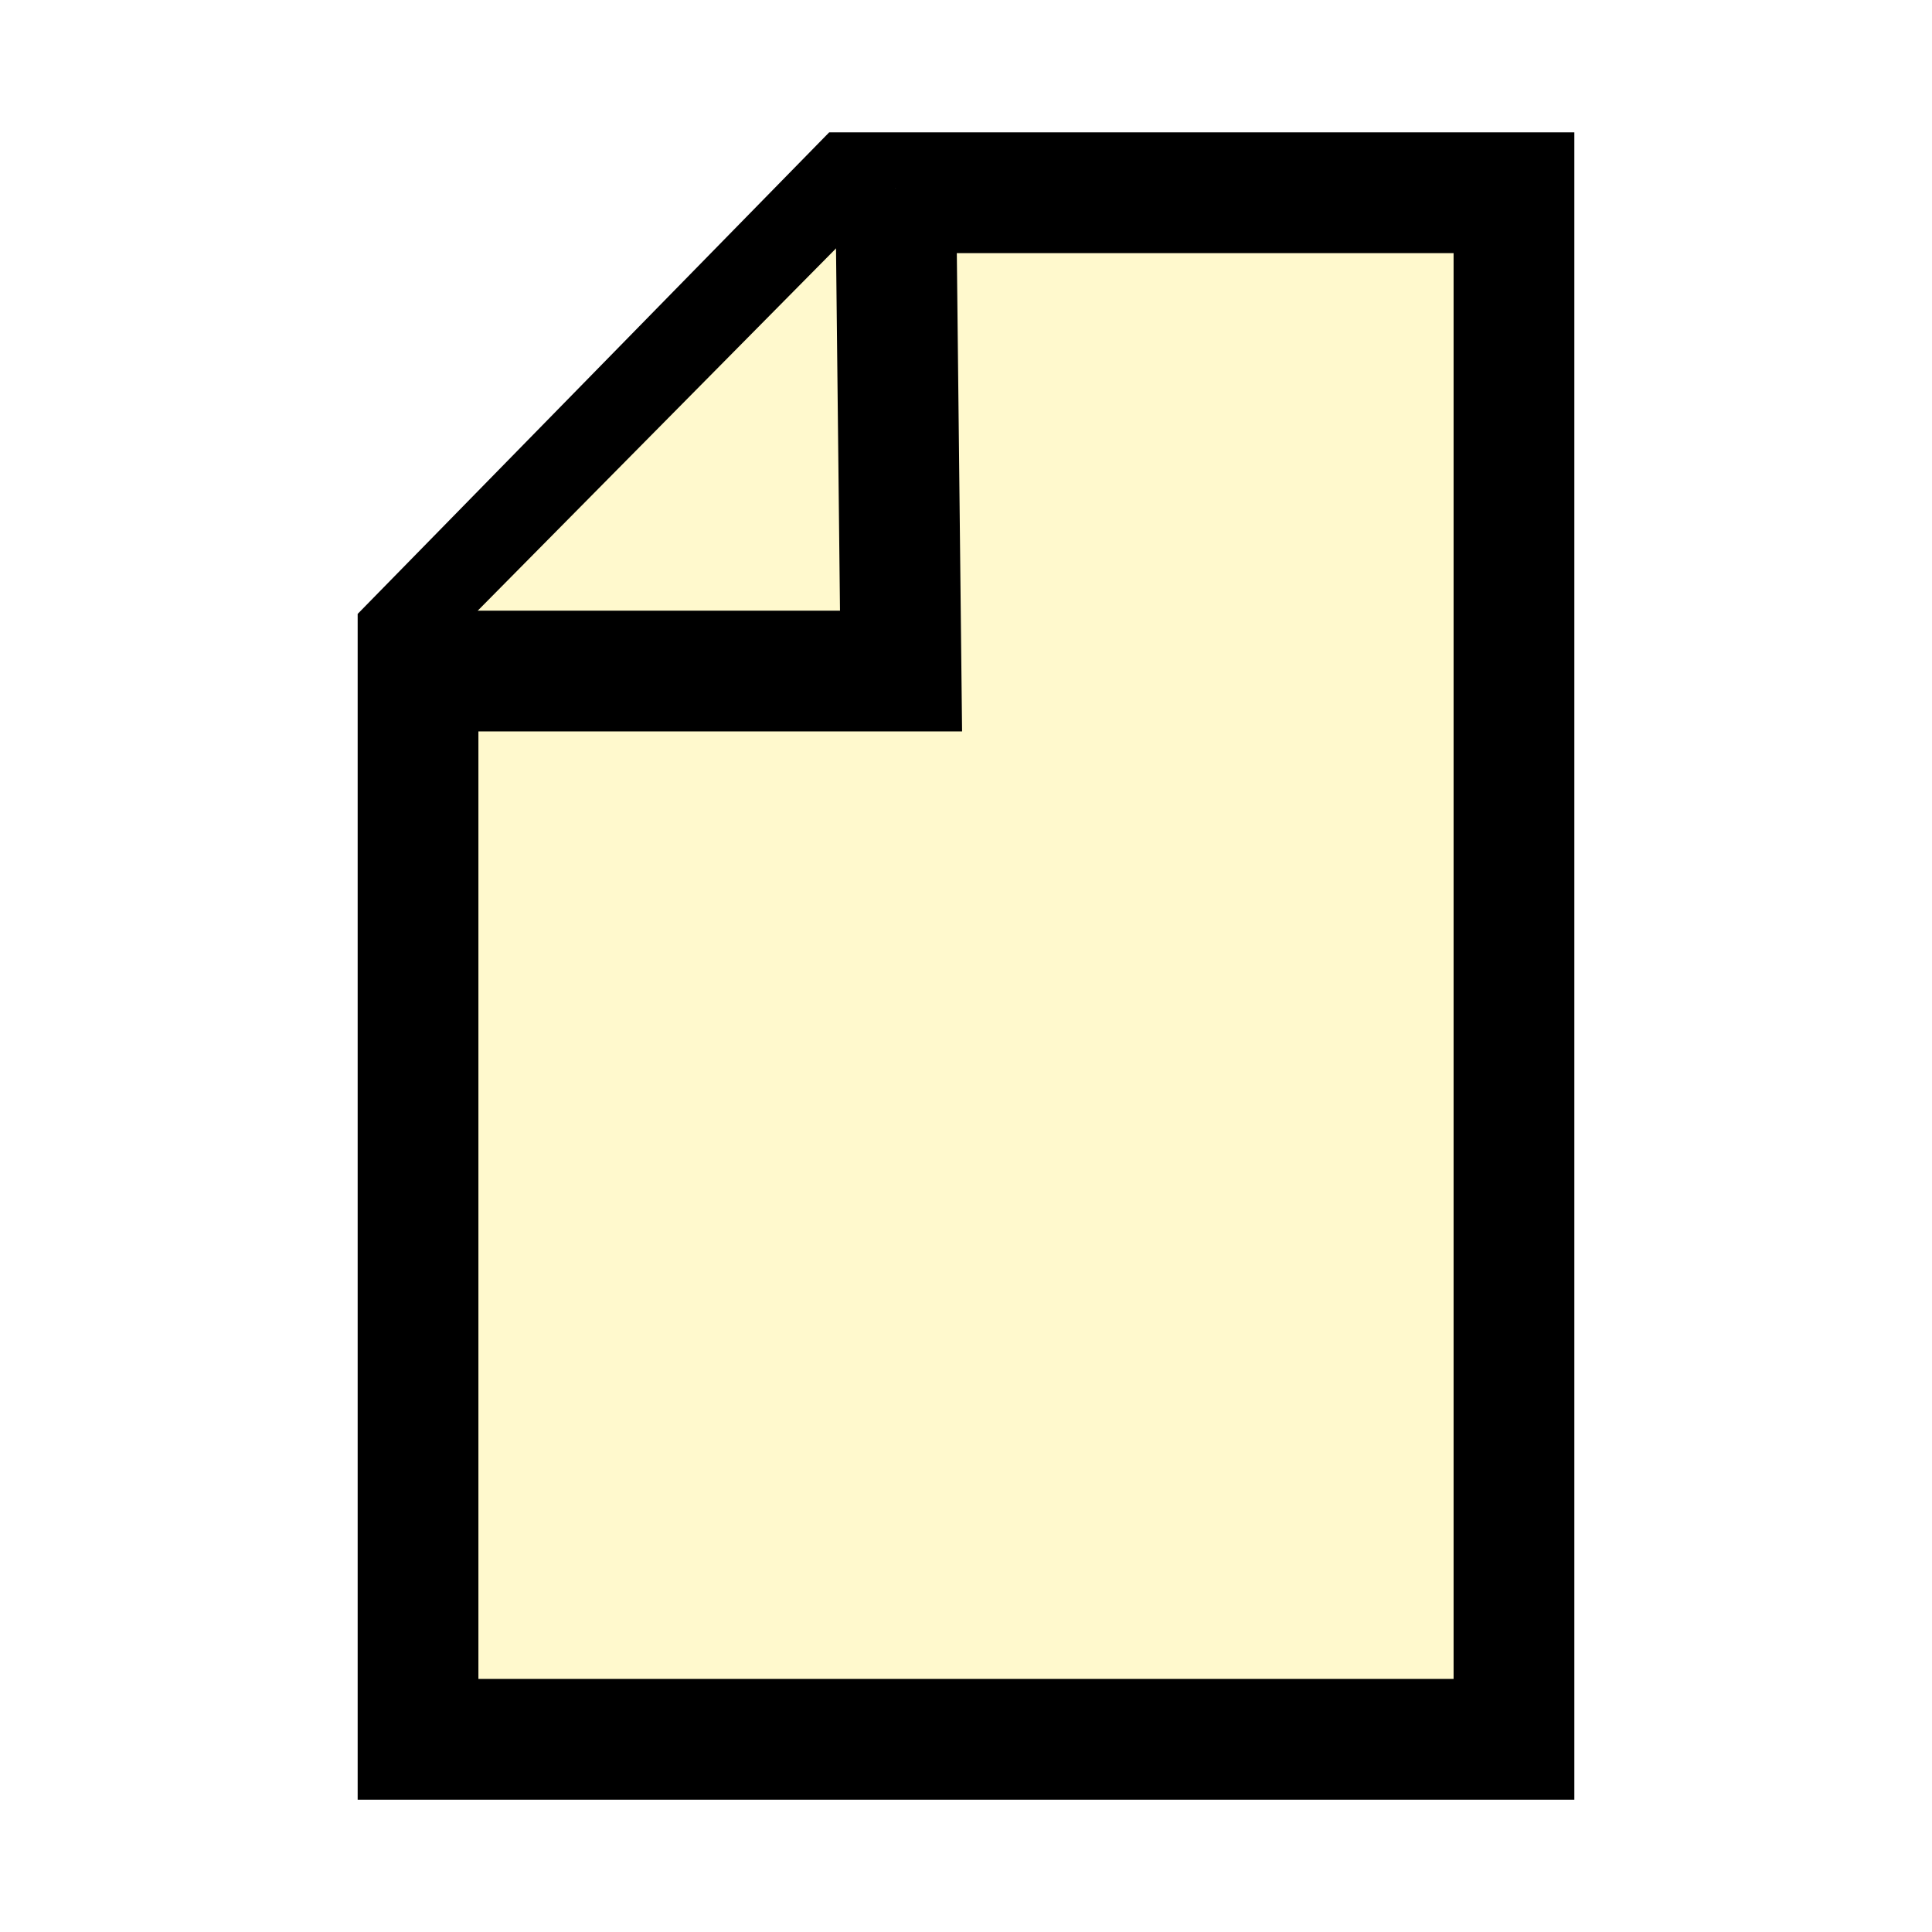
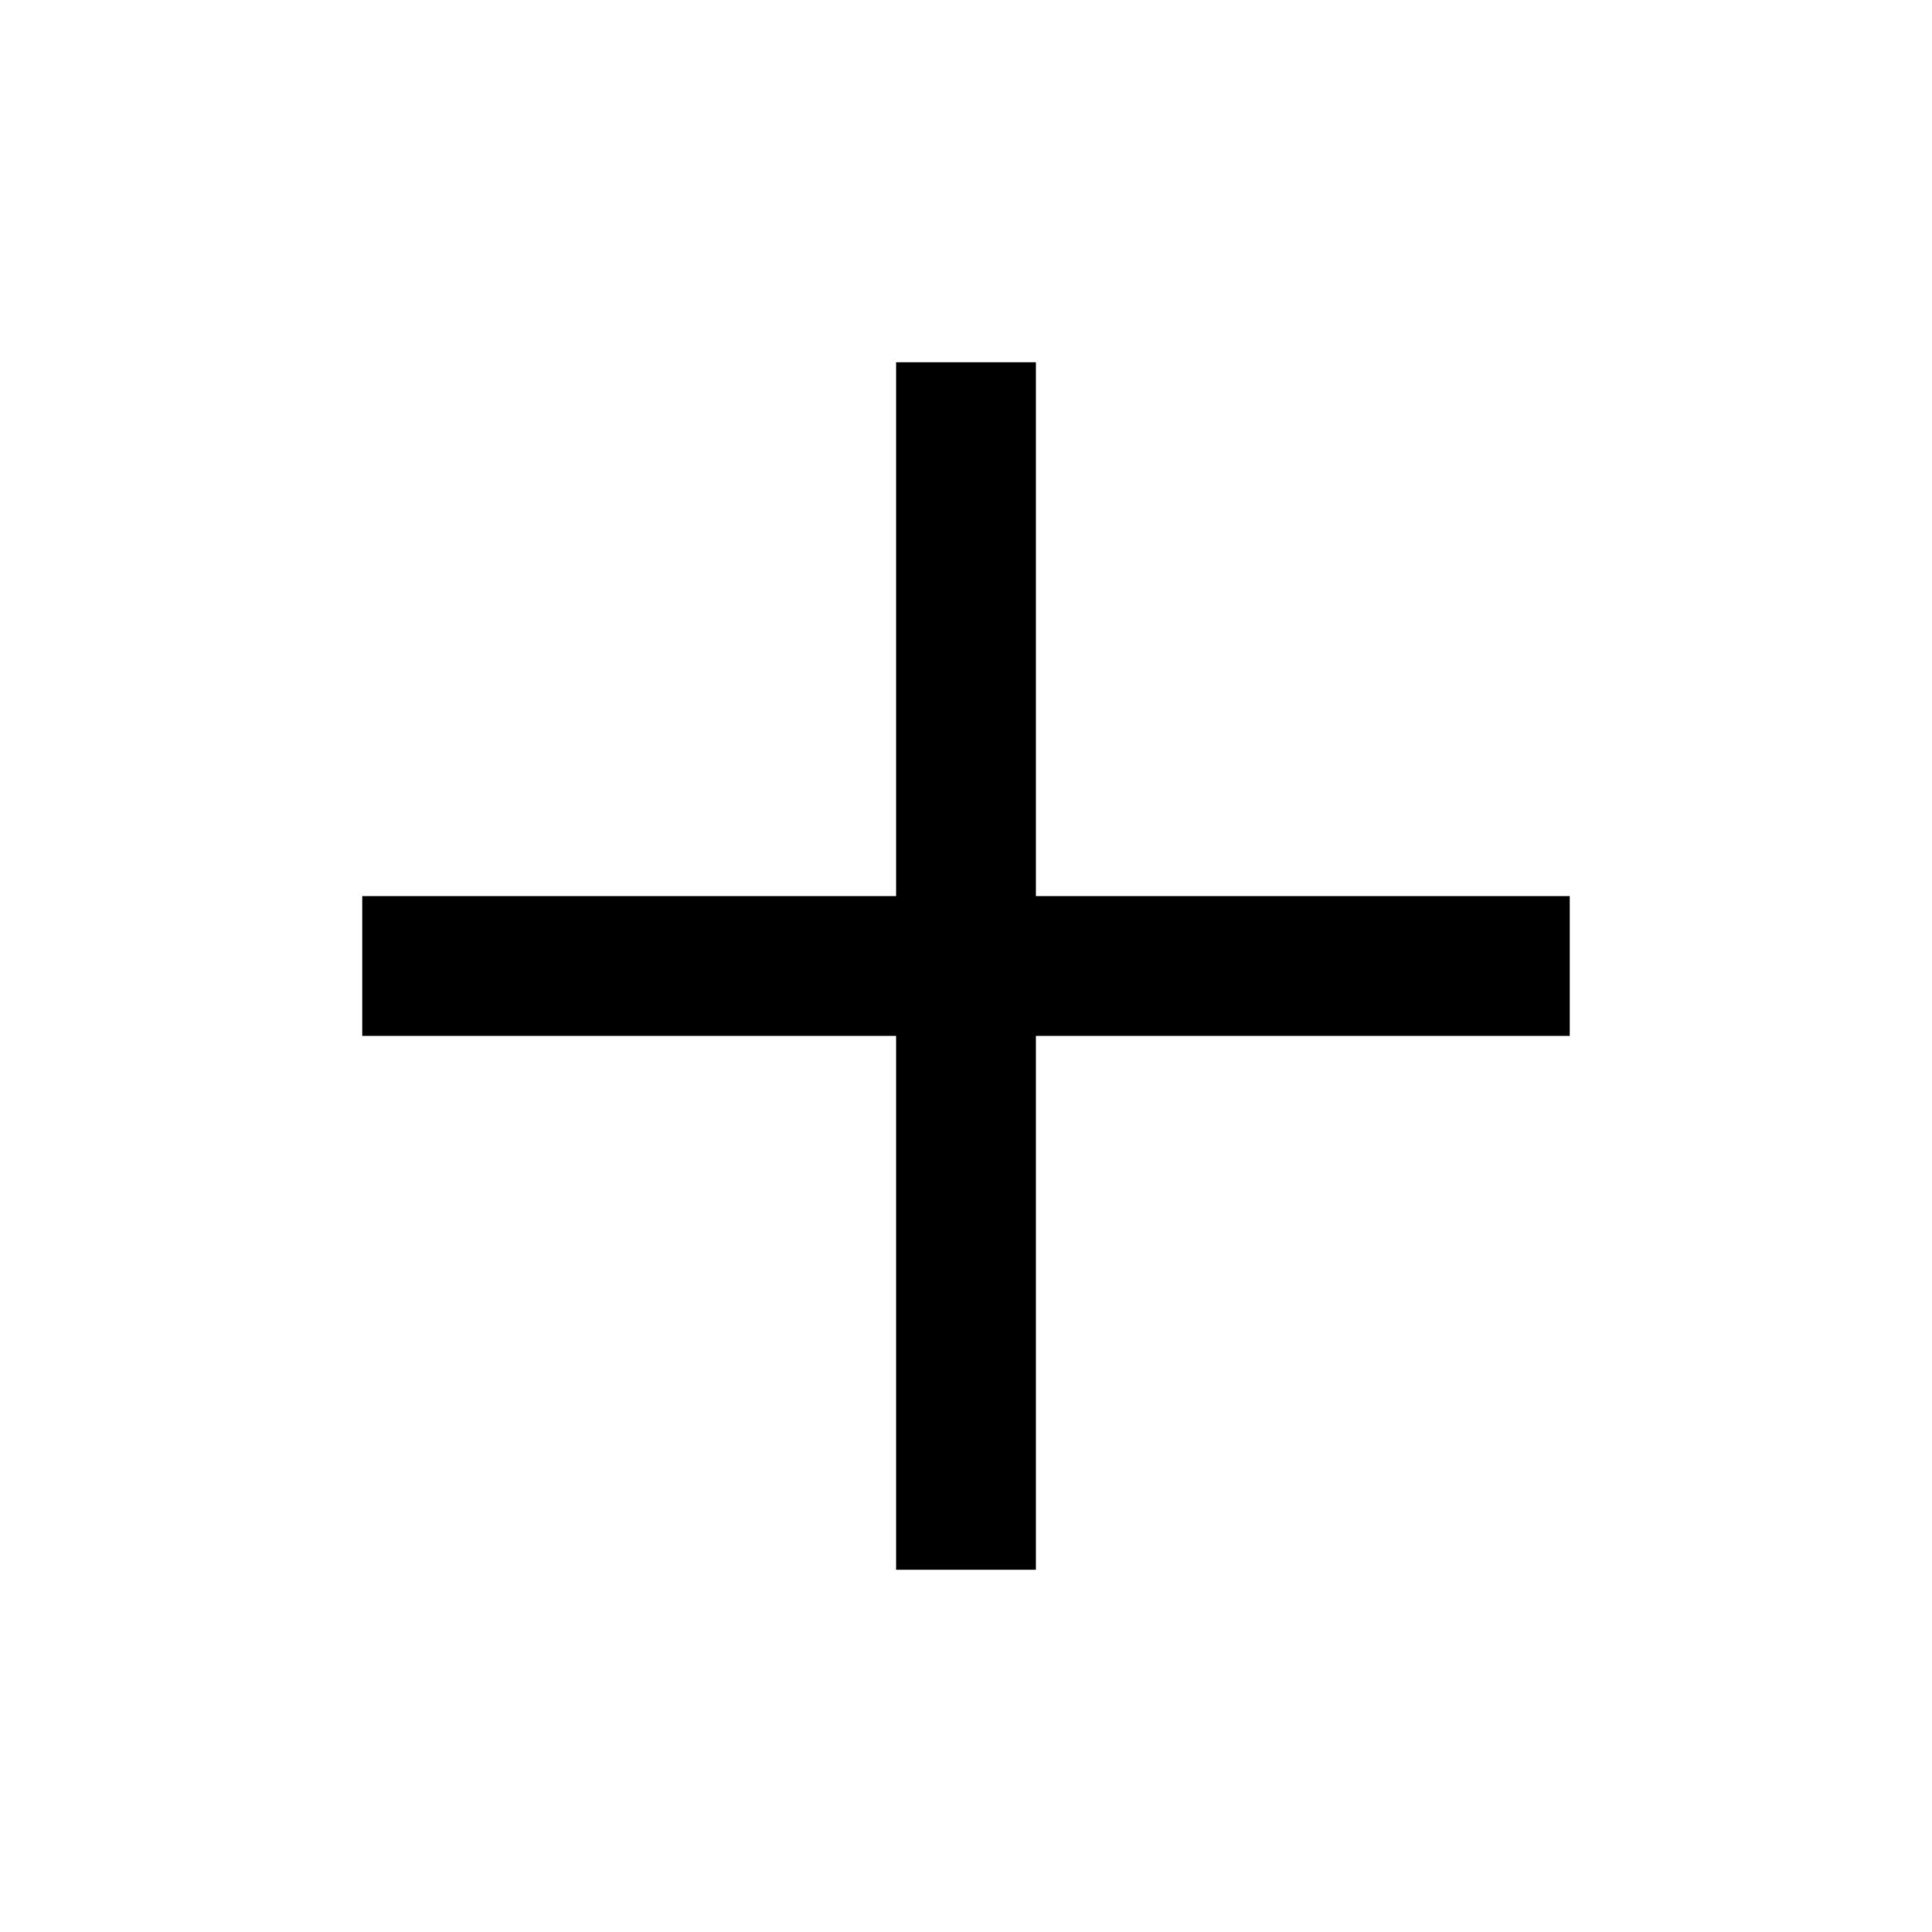
<svg xmlns="http://www.w3.org/2000/svg" version="1.1" id="svg1" width="16" height="16" viewBox="0 0 16 16">
  <defs id="defs1" />
  <g id="g1">
-     <g id="g2" transform="translate(-2.5e-7,0.01923095)" style="fill:#fff9cd;fill-opacity:1">
-       <path style="fill:#fff9cd;stroke:#000000;fill-opacity:1" d="M 3.462,5.269 V 14.385 H 12.538 V 1.577 H 7.077 Z" id="path1" />
-       <path style="fill:#fff9cd;stroke:#000000;fill-opacity:1" d="m 3.462,5.538 h 4 l -0.044,-4" id="path2" />
-     </g>
+     <path style="fill:none;stroke:#000000;stroke-width:1.158;stroke-dashoffset:1.5" d="M 3,8 H 13" id="path1" />
+     <path style="fill:none;stroke:#000000;stroke-width:1.158;stroke-dashoffset:1.5" d="M 8,3 V 13" id="path1-4" />
  </g>
</svg>
